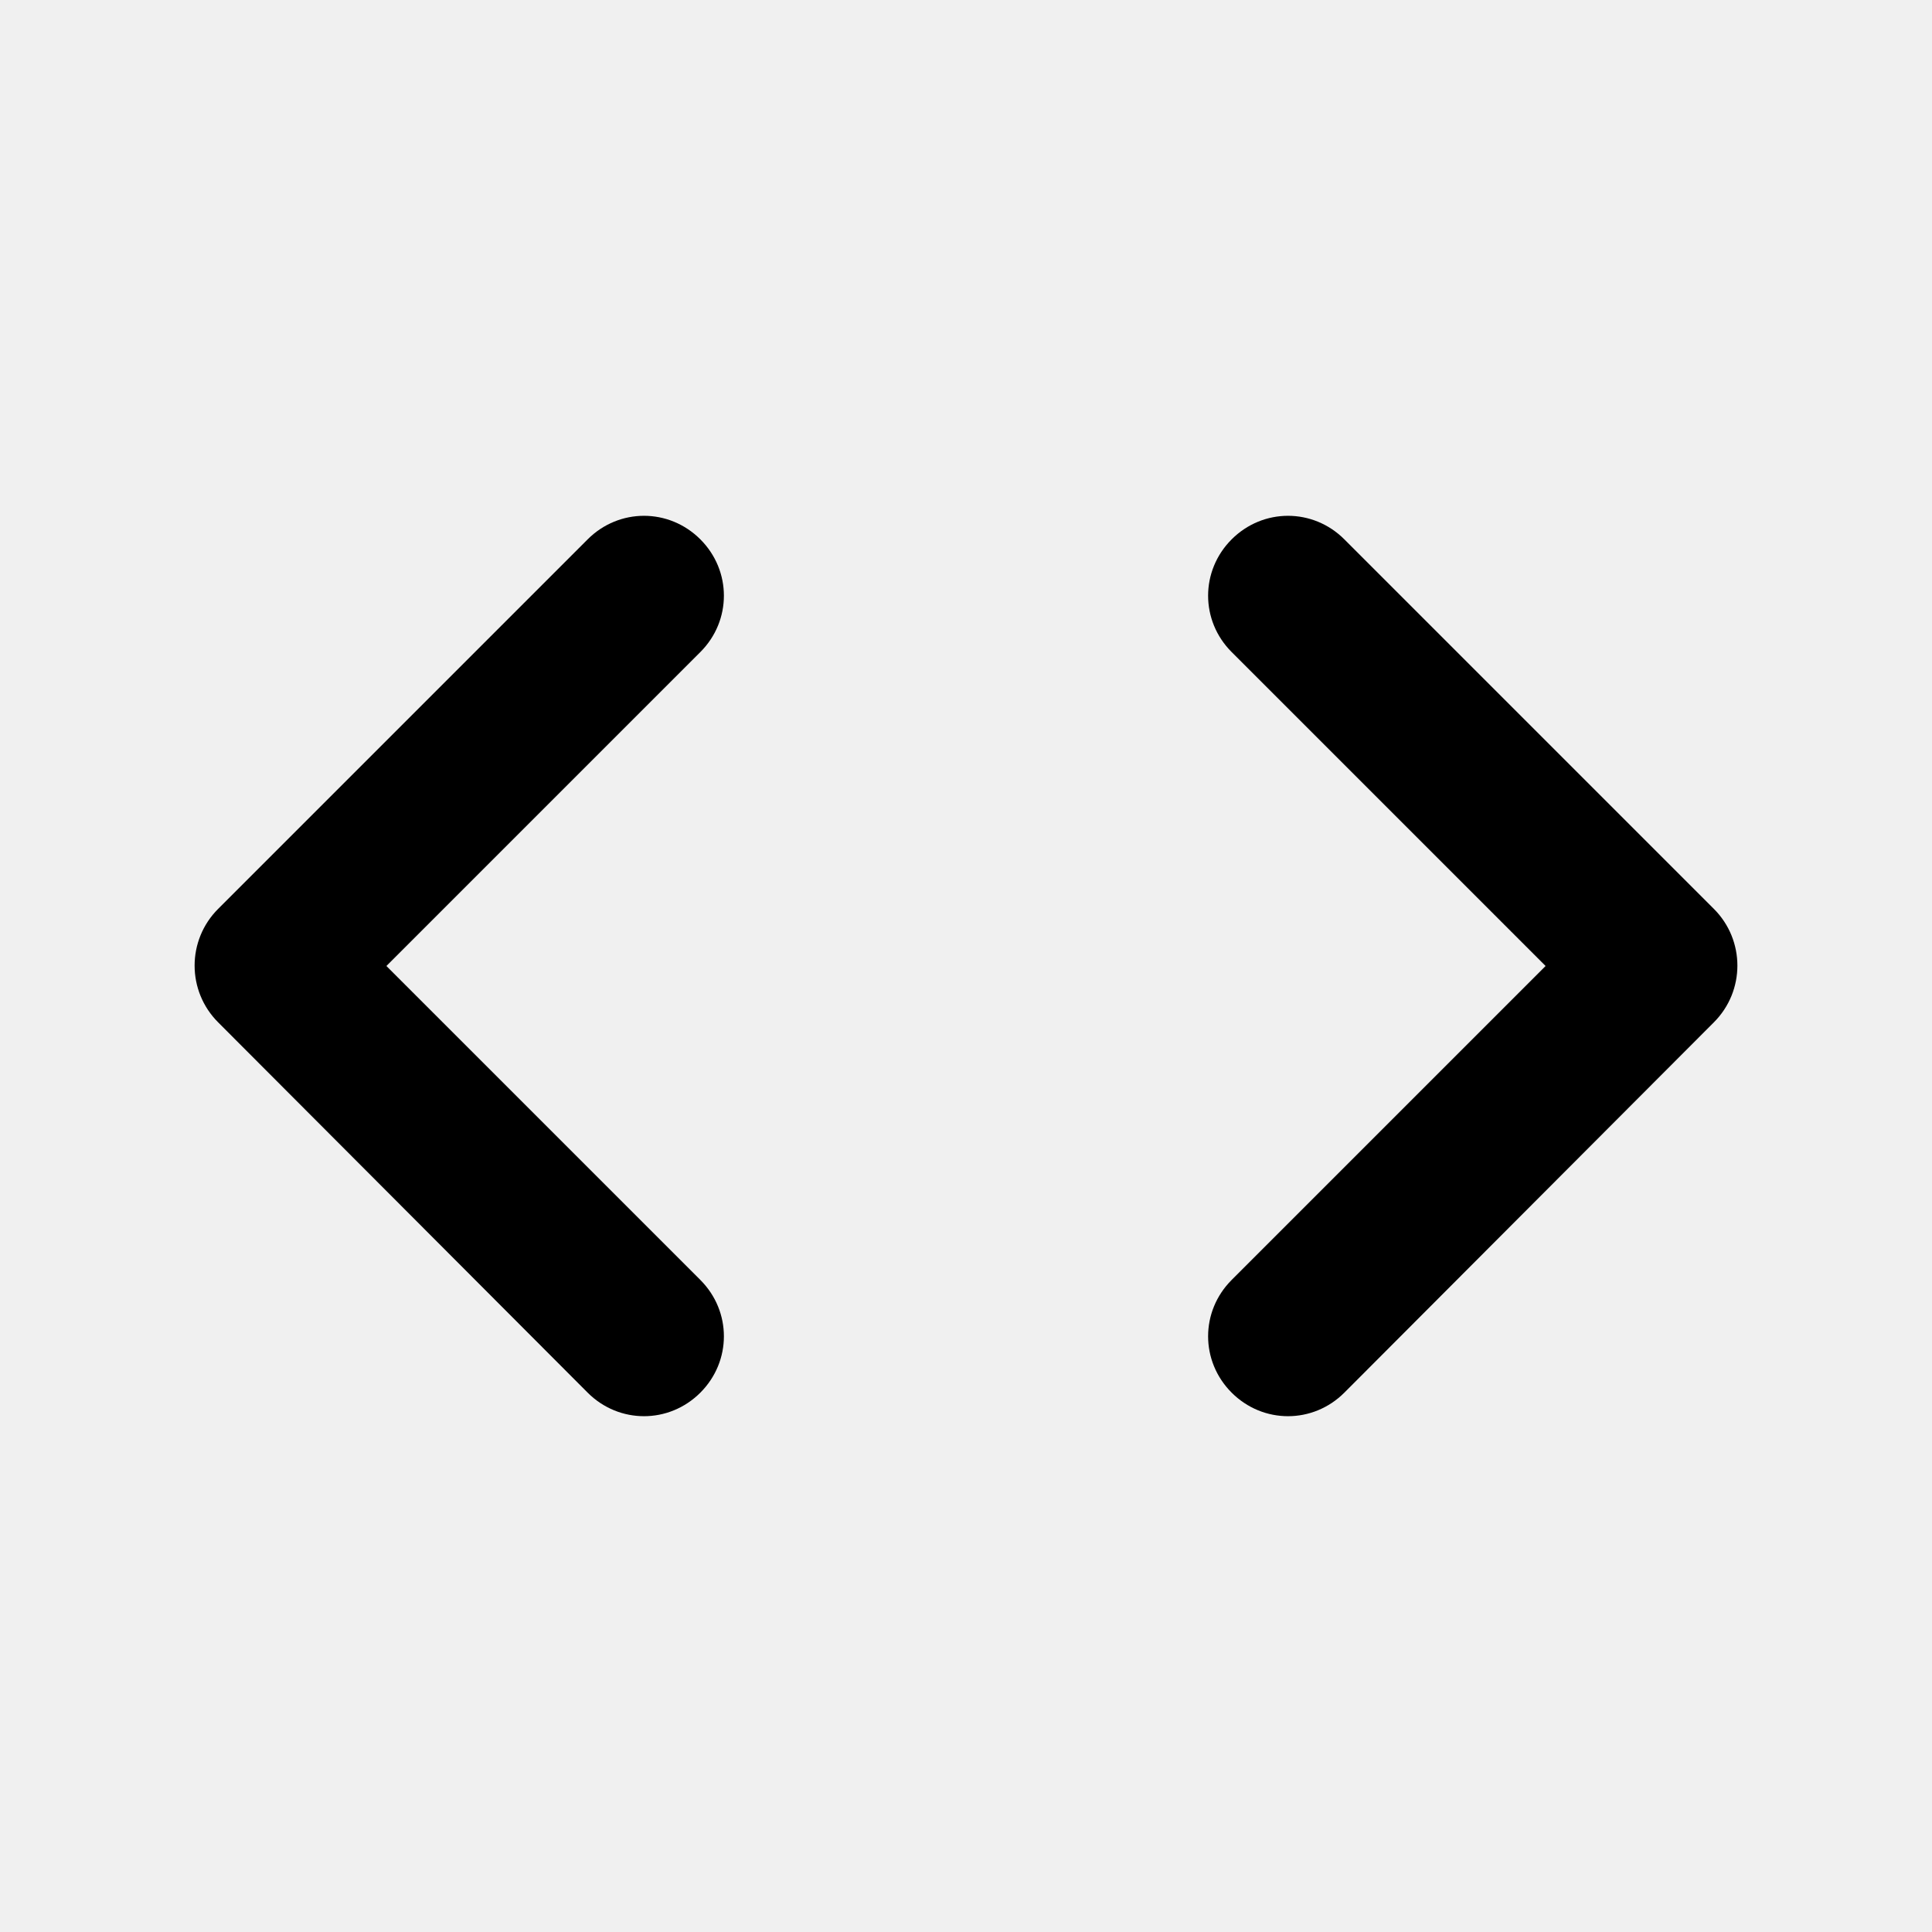
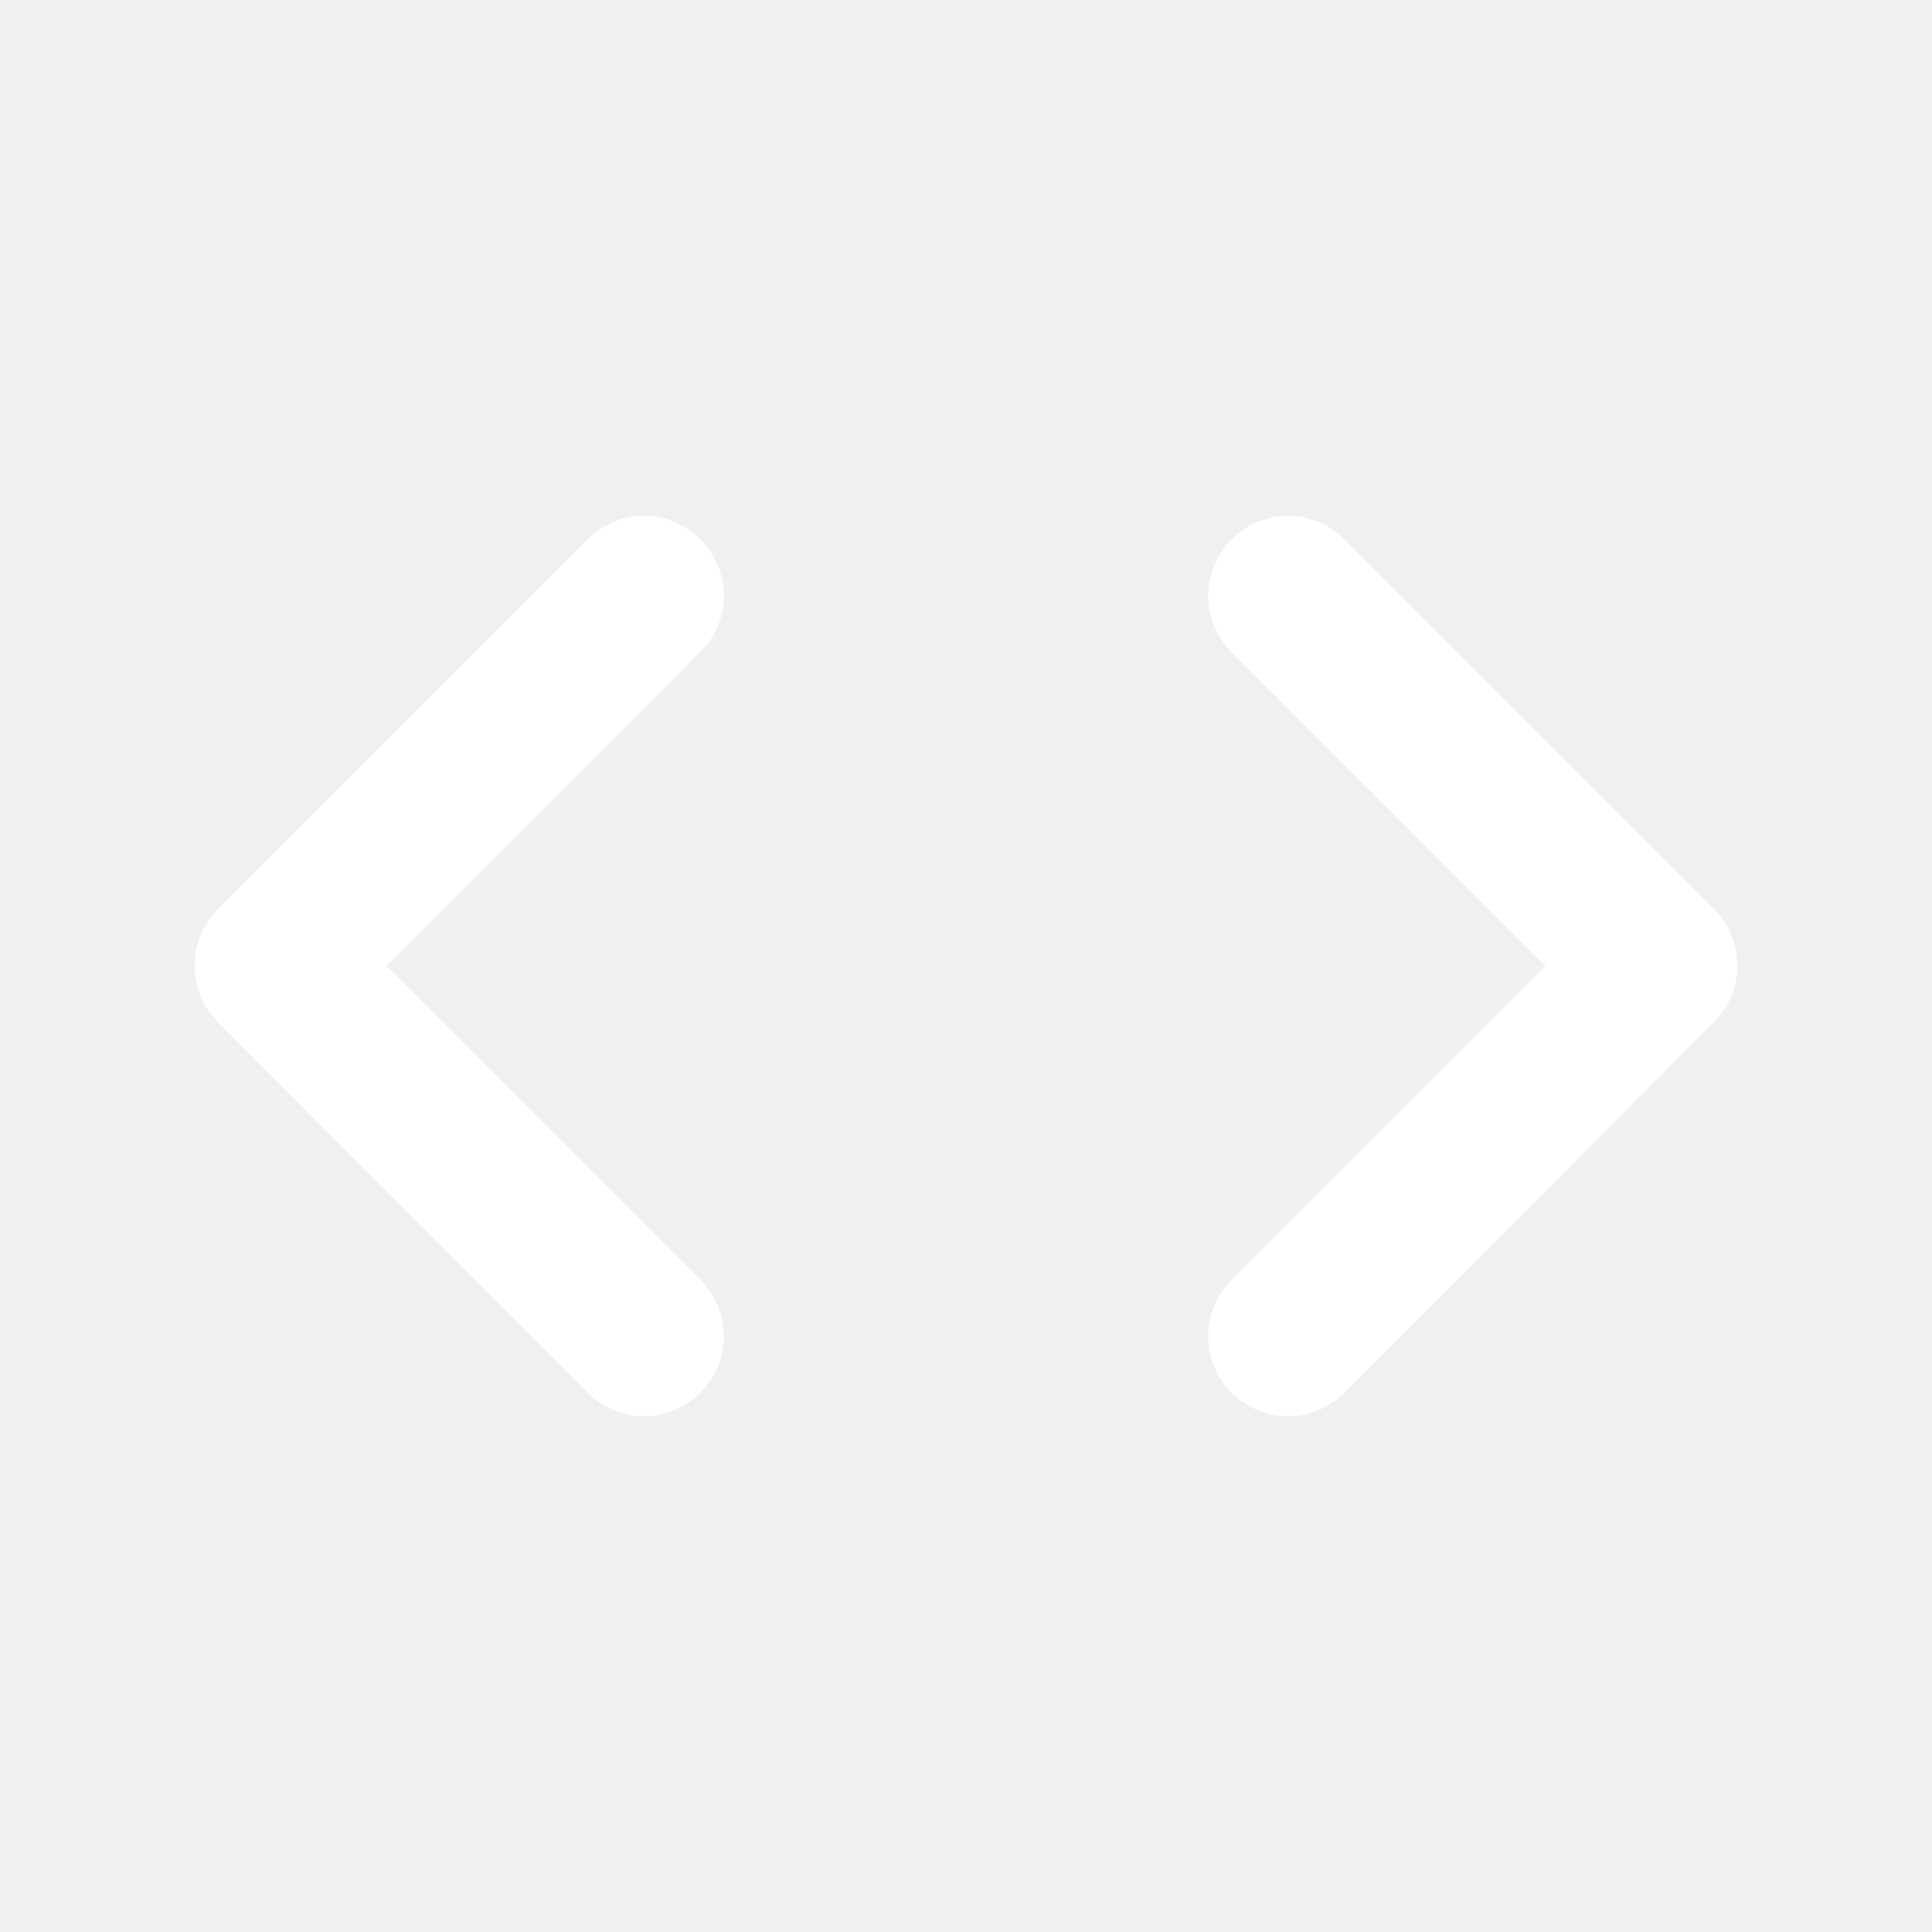
- <svg xmlns="http://www.w3.org/2000/svg" height="24px" viewBox="0 0 24 24" width="24px" fill="#000000">
+ <svg xmlns="http://www.w3.org/2000/svg" height="24px" viewBox="0 0 24 24" width="24px" fill="#ffffff">
  <path d="M0 0h24v24H0V0z" fill="none" />
  <path d="M8.7 15.9L4.8 12l3.9-3.9c.39-.39.39-1.01 0-1.4-.39-.39-1.01-.39-1.4 0l-4.59 4.59c-.39.39-.39 1.02 0 1.41l4.59 4.6c.39.39 1.01.39 1.4 0 .39-.39.39-1.01 0-1.4zm6.6 0l3.9-3.9-3.9-3.9c-.39-.39-.39-1.01 0-1.4.39-.39 1.01-.39 1.4 0l4.59 4.59c.39.39.39 1.02 0 1.41l-4.59 4.6c-.39.39-1.01.39-1.4 0-.39-.39-.39-1.01 0-1.4z" />
</svg>
